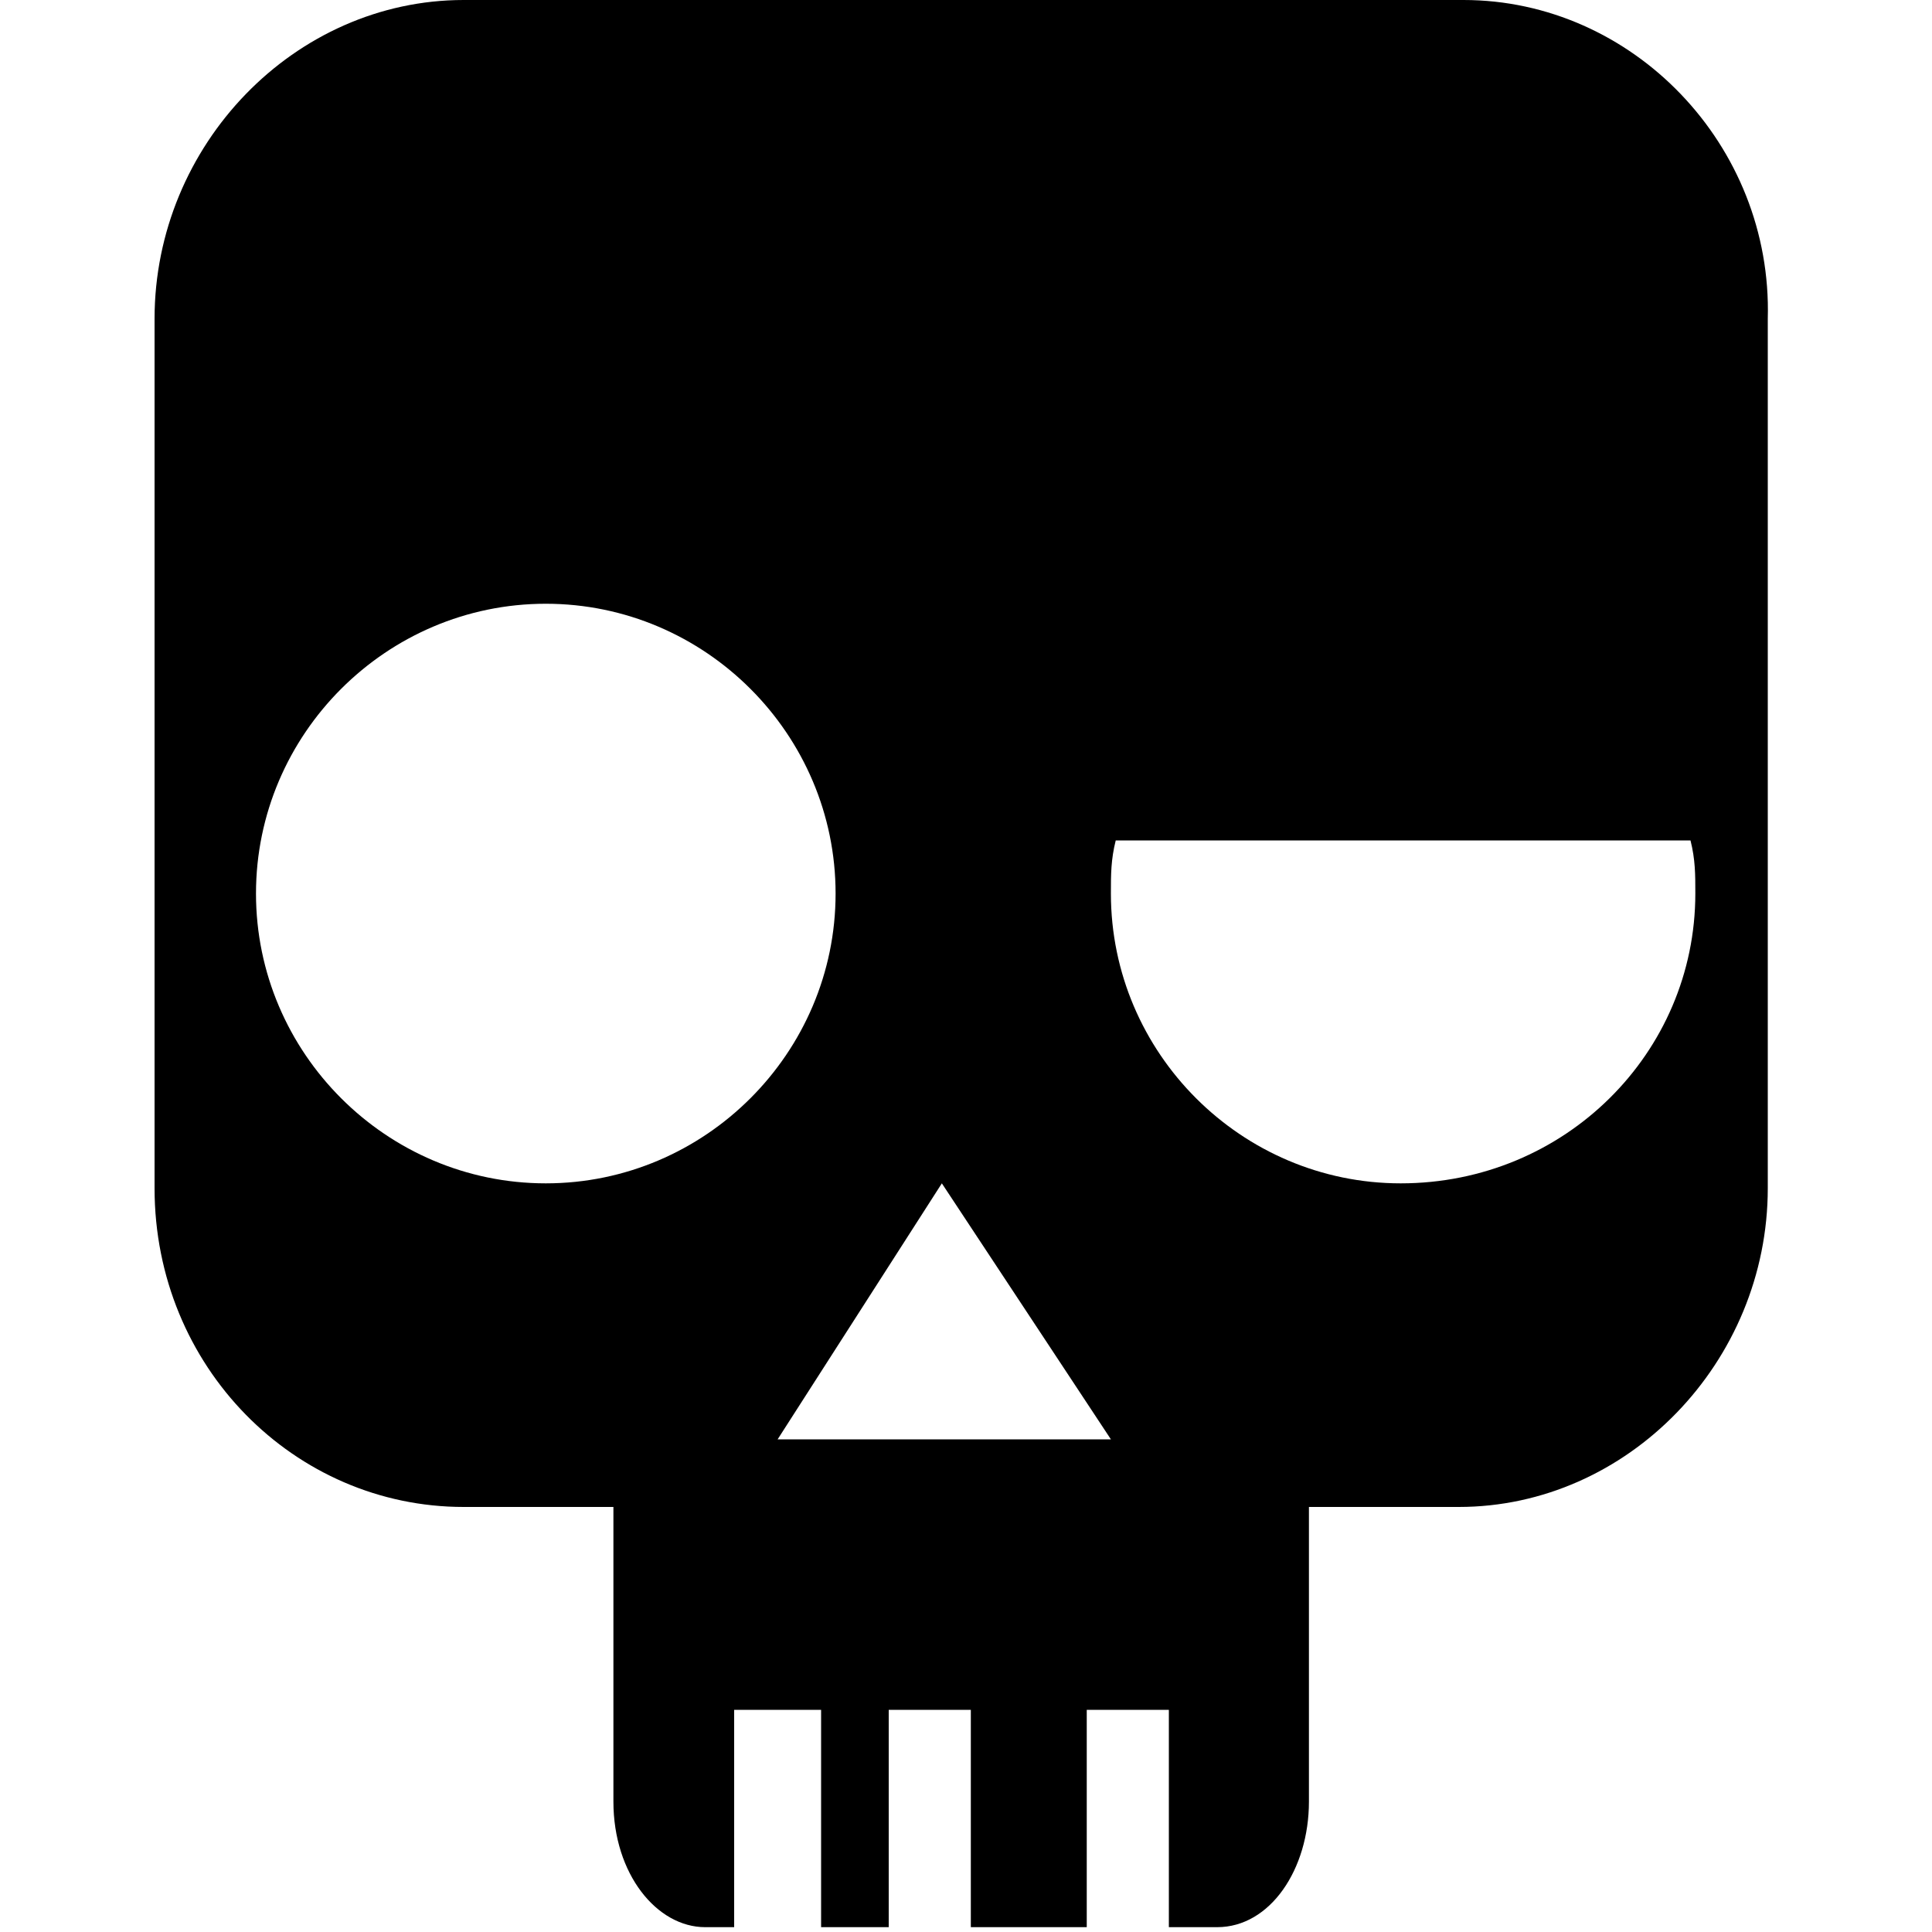
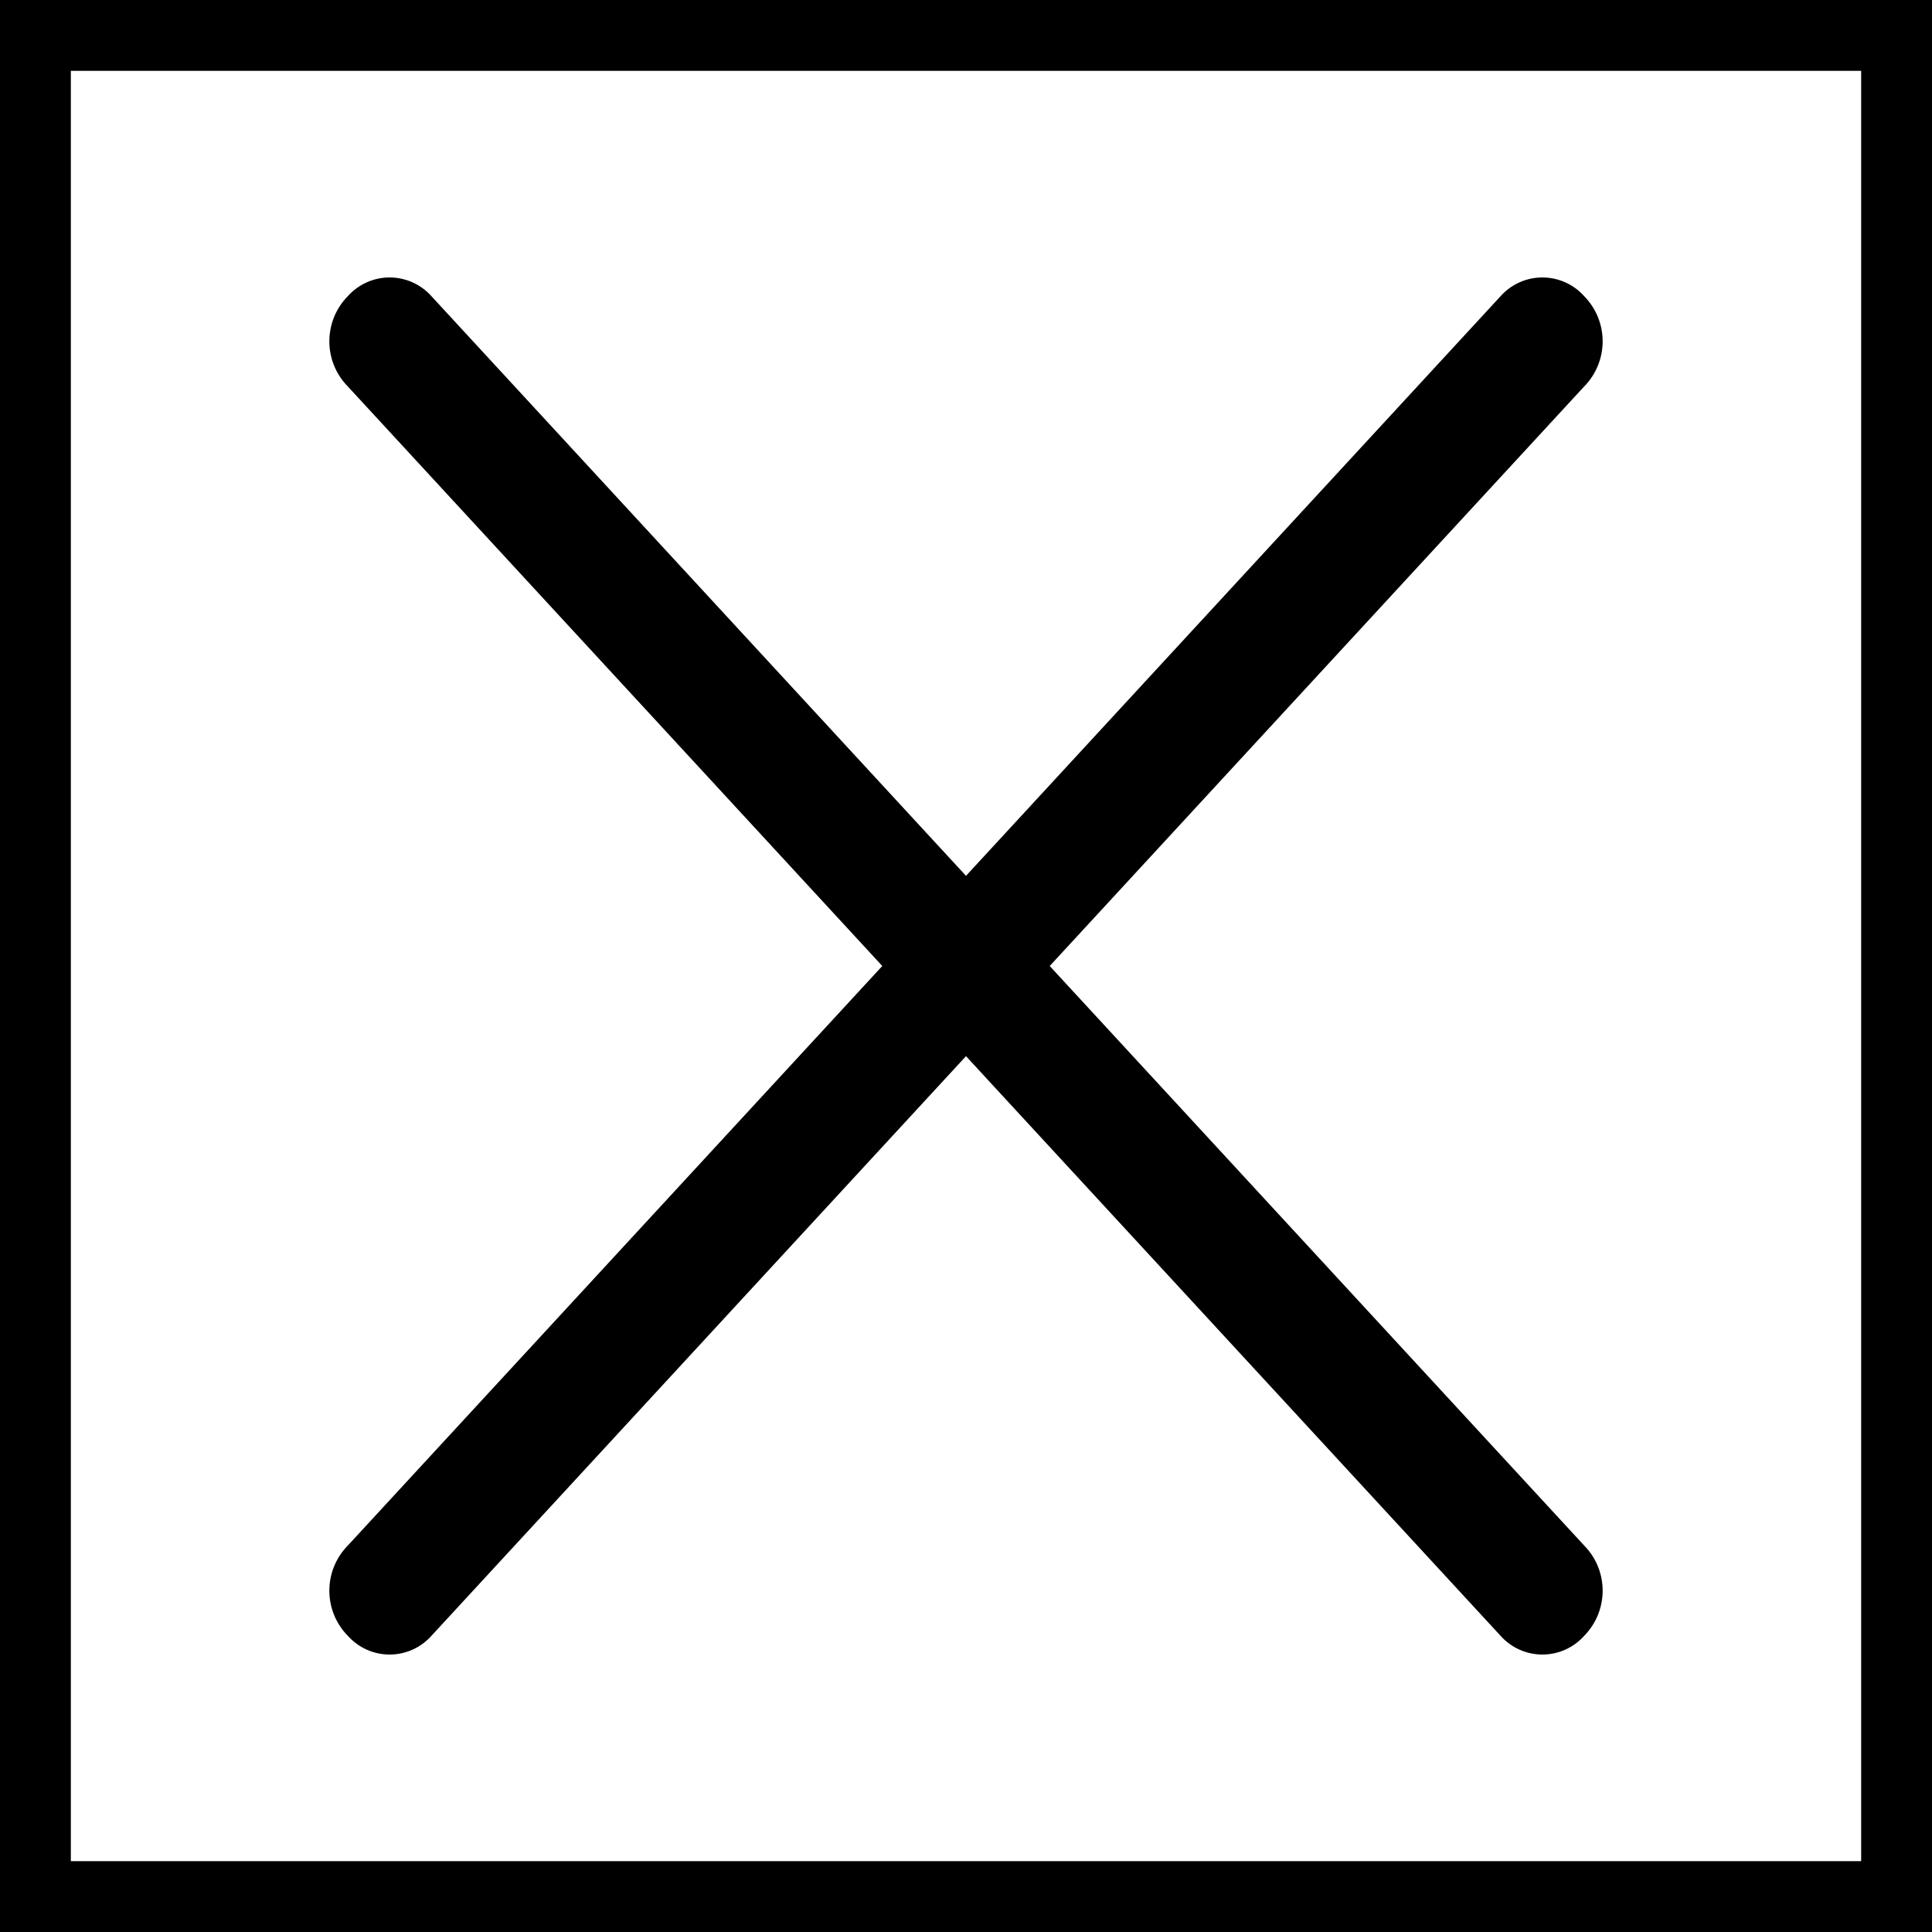
- <svg xmlns="http://www.w3.org/2000/svg" version="1.1" id="Ebene_1" x="0px" y="0px" viewBox="0 0 40 40" style="enable-background:new 0 0 40 40;" xml:space="preserve">
-   <g id="Ebene_3">
-     <path d="M30.3,0H9.6C6.1,0,3.2,3,3.2,6.6v18c0,3.7,2.9,6.6,6.4,6.6h3.1v6.1c0,1.5,0.9,2.6,1.9,2.6h0.6v-4.5H17v4.5h1.4v-4.5h1.7   v4.5h2.4v-4.5h1.7v4.5h1c1.1,0,1.9-1.2,1.9-2.6v-6.1h3.1c3.5,0,6.4-3,6.4-6.6v-18C36.7,3,33.8,0,30.3,0z M11.3,24.5   c-3.3,0-6-2.7-6-6s2.7-6,6-6s6,2.7,6,6S14.6,24.5,11.3,24.5z M16.1,29.8l3.4-5.3l3.5,5.3H16.1z M29,24.5c-3.3,0-6-2.7-6-6   c0-0.4,0-0.7,0.1-1.1H35c0.1,0.4,0.1,0.7,0.1,1.1C35.1,21.8,32.4,24.5,29,24.5z" />
-   </g>
+ <svg xmlns="http://www.w3.org/2000/svg" viewBox="0 0 30 30">
+   <path d="M15,16.4l8.3,9a0.87,0.87,0,0,0,1.3,0,1,1,0,0,0,0-1.4l-8.3-9,8.3-9a1,1,0,0,0,0-1.4,0.87,0.87,0,0,0-1.3,0l-8.3,9-8.3-9a0.87,0.87,0,0,0-1.3,0A1,1,0,0,0,5.4,6l8.3,9L5.4,24a1,1,0,0,0,0,1.4,0.87,0.87,0,0,0,1.3,0Z" transform="translate(0 0)" />
+   <rect width="30" height="1.1" />
+   <rect y="28.9" width="30" height="1.1" />
+   <rect x="-14.45" y="14.45" width="30" height="1.1" transform="translate(15.55 14.45) rotate(90)" />
+   <rect x="14.45" y="14.45" width="30" height="1.1" transform="translate(44.45 -14.45) rotate(90)" />
</svg>
